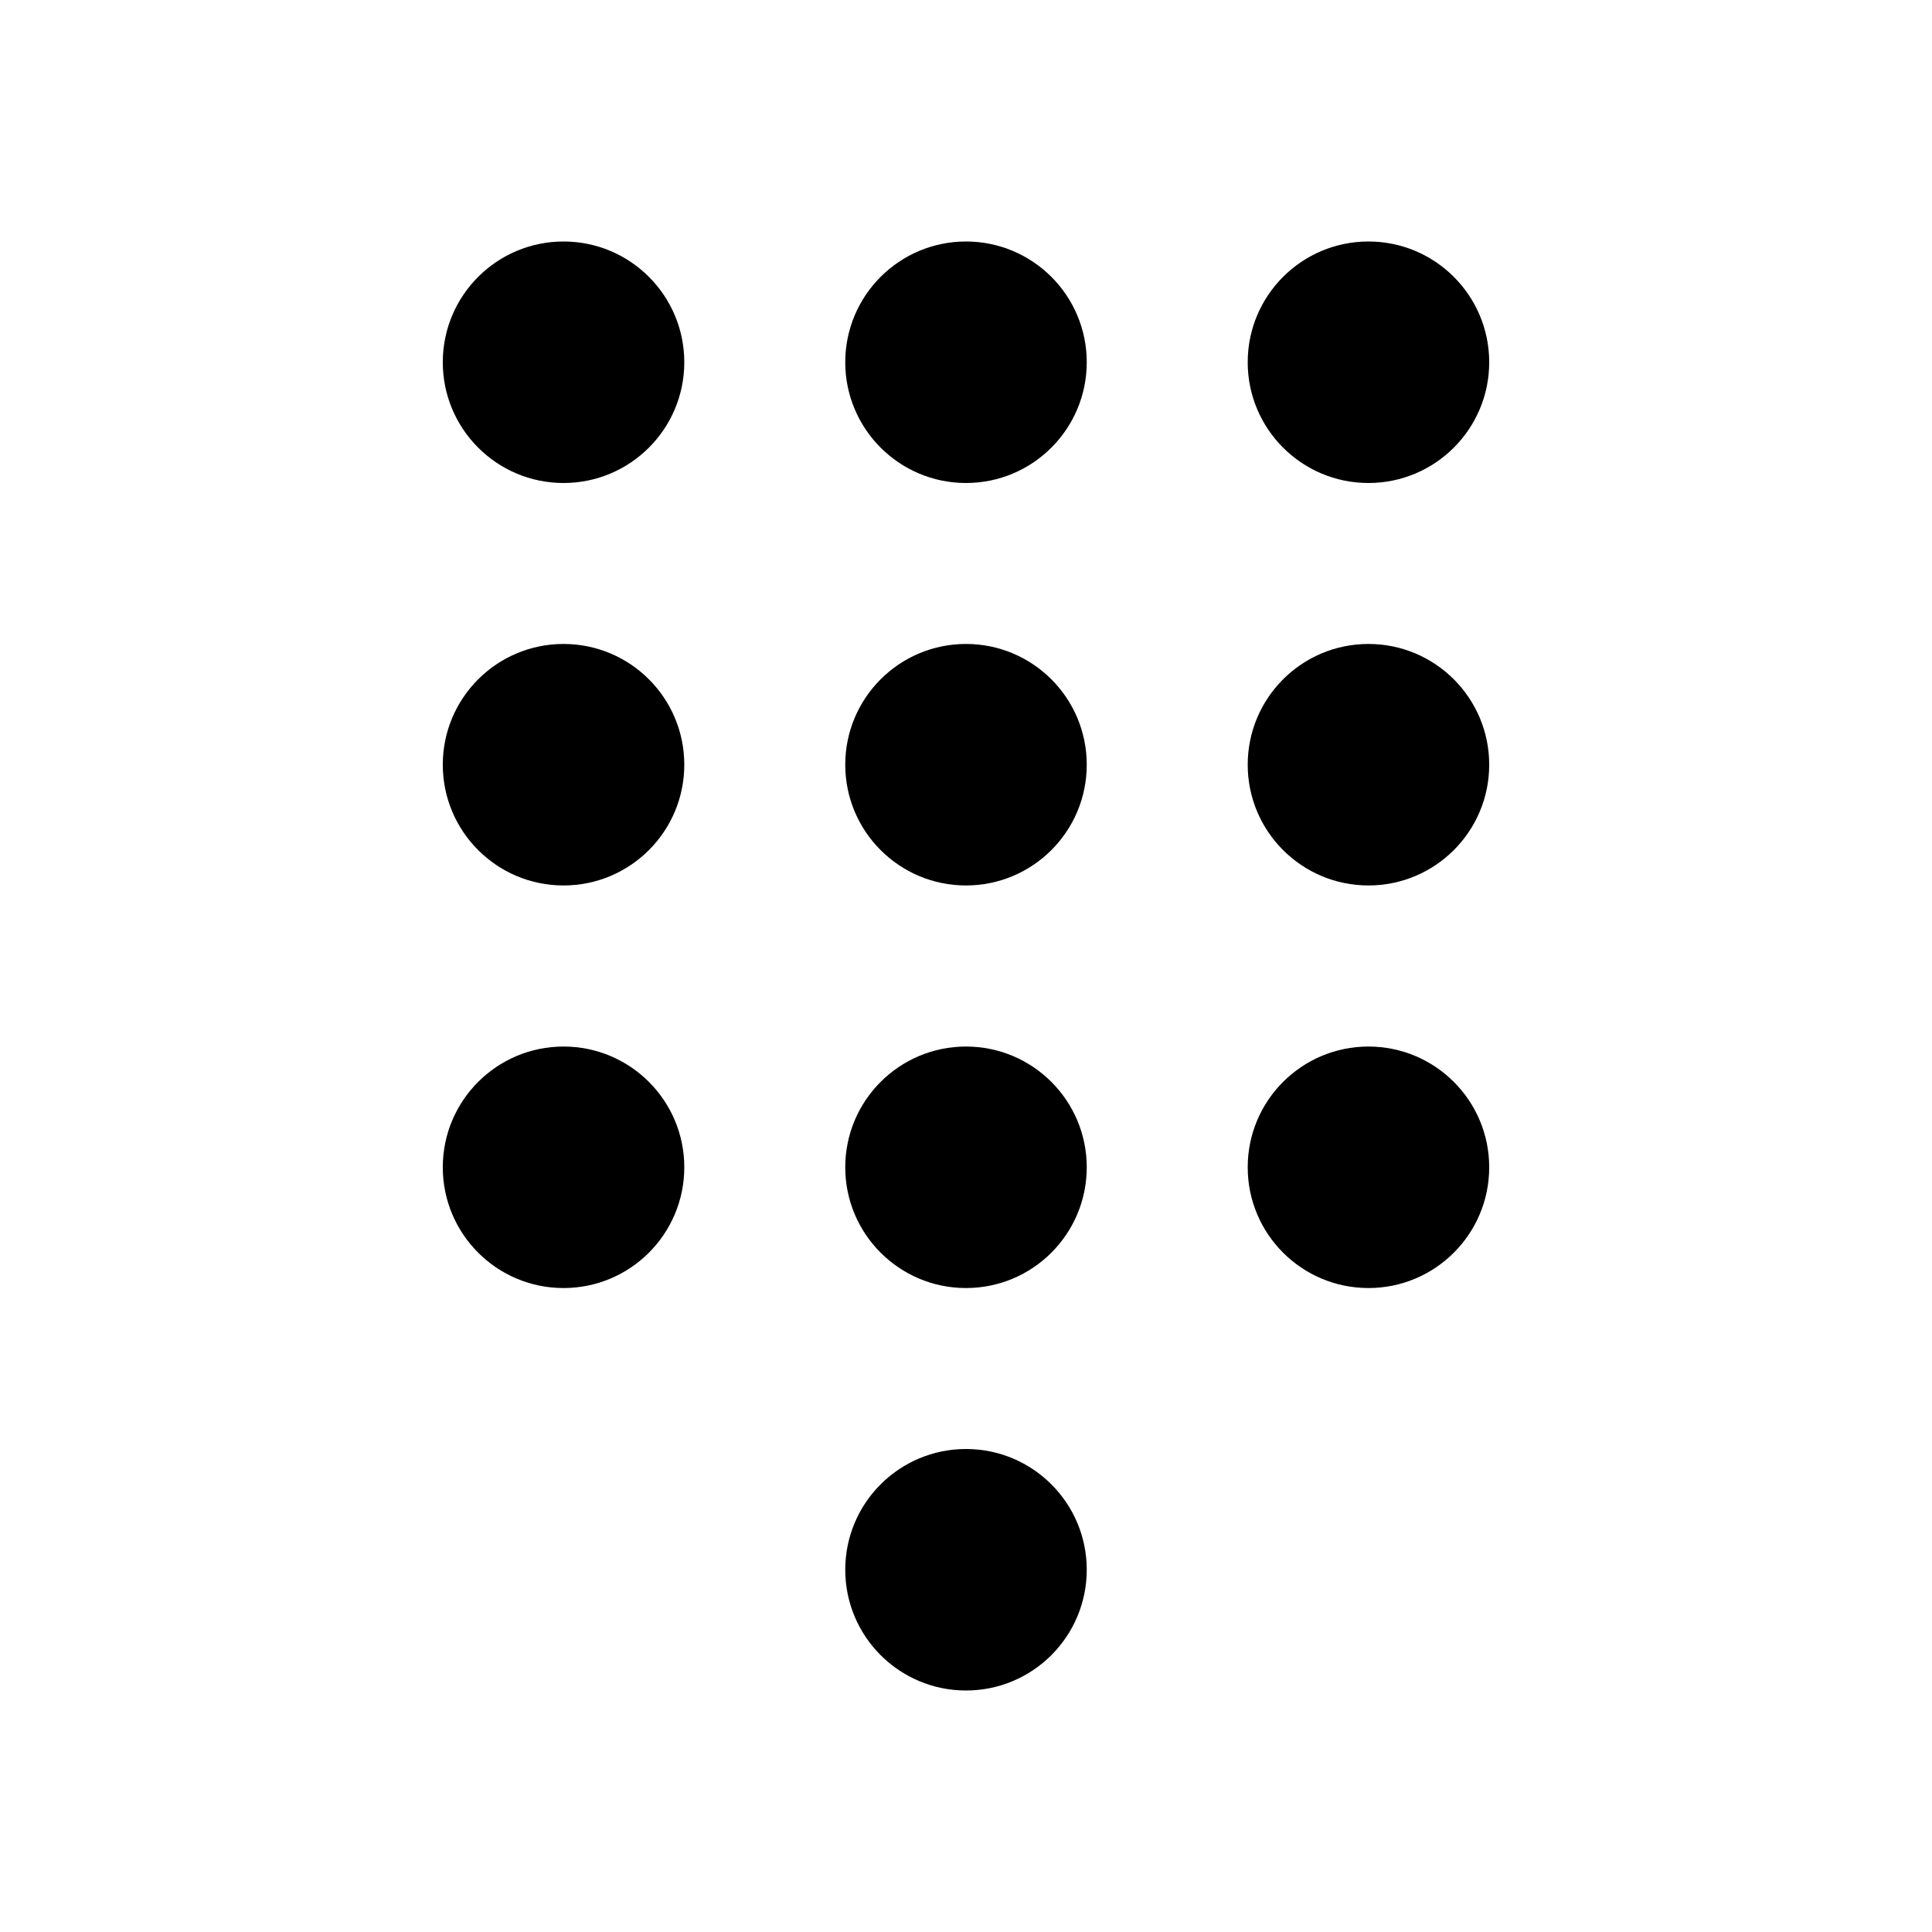
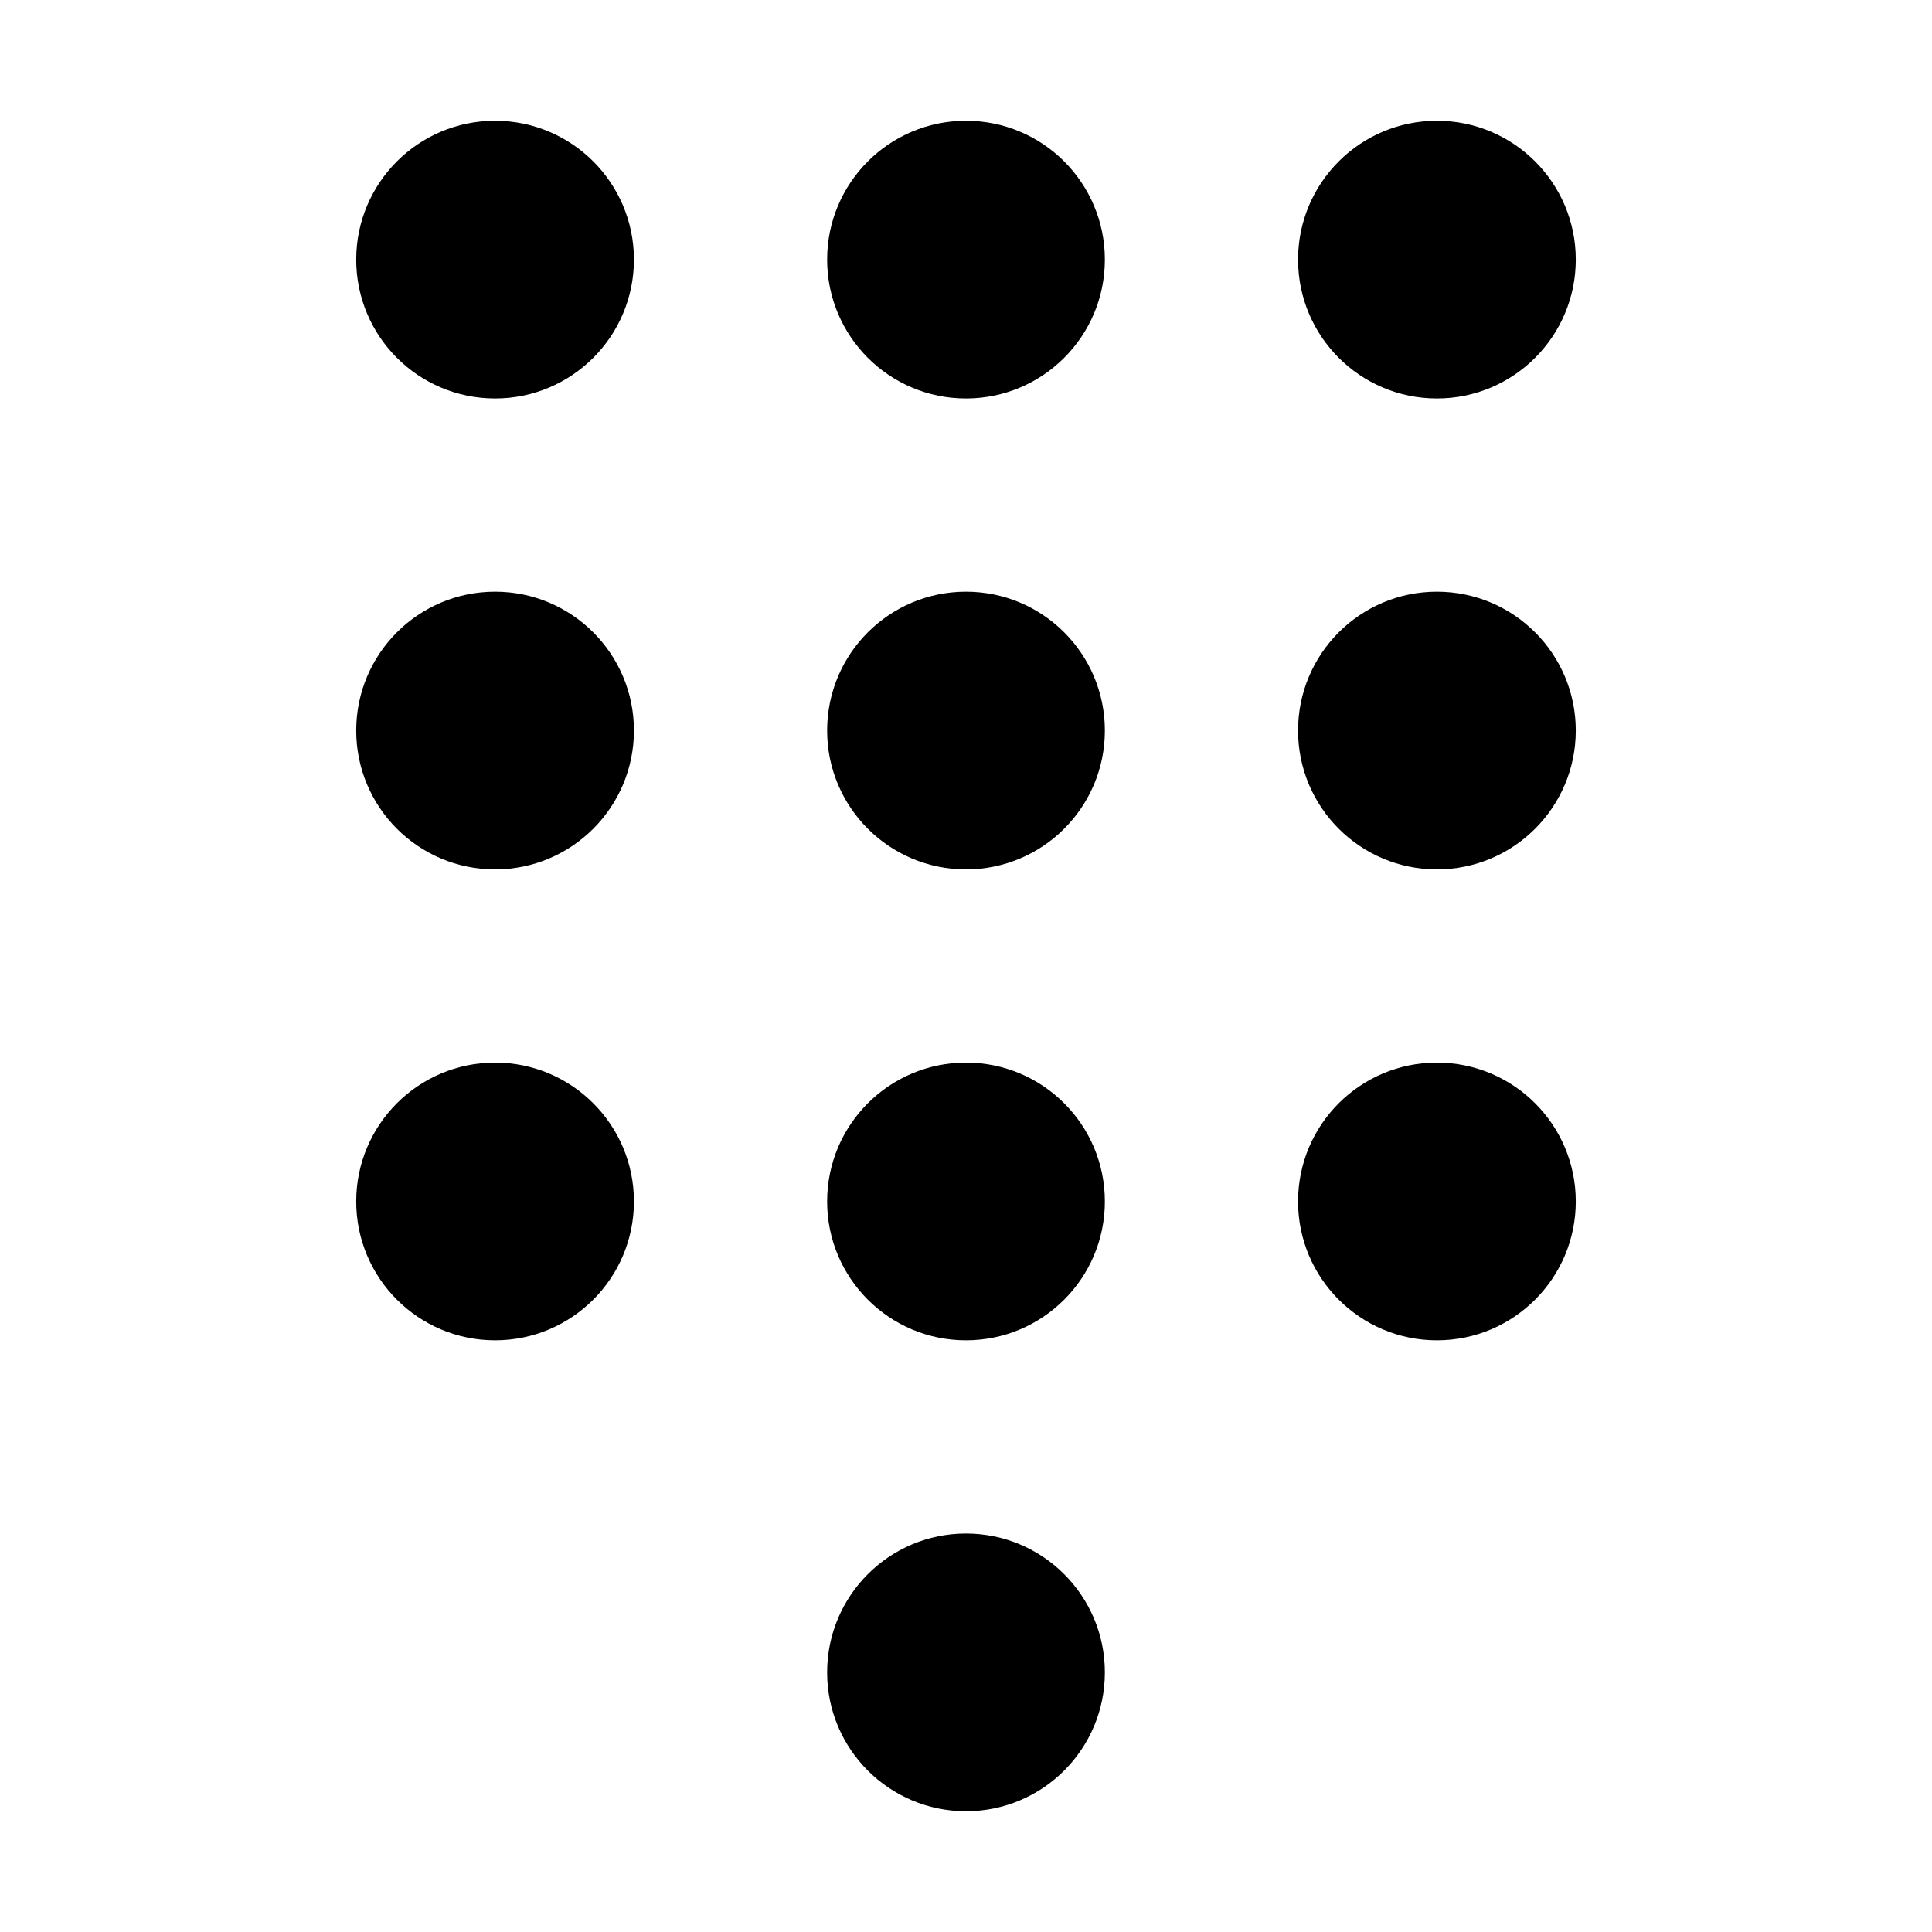
<svg xmlns="http://www.w3.org/2000/svg" width="16" height="16" fill="none" class="persona-icon" viewBox="0 0 16 16">
-   <path fill="currentColor" d="M5.667 3a1 1 0 1 1-2 0 1 1 0 0 1 2 0M5.667 6.333a1 1 0 1 1-2 0 1 1 0 0 1 2 0M5.667 9.667a1 1 0 1 1-2 0 1 1 0 0 1 2 0M9 3a1 1 0 1 1-2 0 1 1 0 0 1 2 0M9 6.333a1 1 0 1 1-2 0 1 1 0 0 1 2 0M9 9.667a1 1 0 1 1-2 0 1 1 0 0 1 2 0M9 13a1 1 0 1 1-2 0 1 1 0 0 1 2 0M12.333 3a1 1 0 1 1-2 0 1 1 0 0 1 2 0M12.333 6.333a1 1 0 1 1-2 0 1 1 0 0 1 2 0M12.333 9.667a1 1 0 1 1-2 0 1 1 0 0 1 2 0" />
+   <path fill="currentColor" d="M5.25 2.15a1.15 1.15 0 1 1-2.3 0 1.15 1.15 0 0 1 2.3 0M9.15 2.15a1.15 1.15 0 1 1-2.3 0 1.15 1.15 0 0 1 2.3 0M13.05 2.15a1.15 1.15 0 1 1-2.3 0 1.15 1.15 0 0 1 2.3 0M5.25 6.05a1.15 1.15 0 1 1-2.3 0 1.15 1.15 0 0 1 2.3 0M9.15 6.05a1.15 1.15 0 1 1-2.3 0 1.15 1.15 0 0 1 2.3 0M13.05 6.05a1.15 1.15 0 1 1-2.3 0 1.15 1.15 0 0 1 2.3 0M5.25 9.95a1.15 1.15 0 1 1-2.3 0 1.15 1.15 0 0 1 2.3 0M9.15 9.95a1.15 1.15 0 1 1-2.3 0 1.15 1.15 0 0 1 2.3 0M13.05 9.95a1.15 1.15 0 1 1-2.3 0 1.15 1.15 0 0 1 2.3 0M9.15 13.85a1.15 1.15 0 1 1-2.3 0 1.15 1.15 0 0 1 2.3 0" />
</svg>
